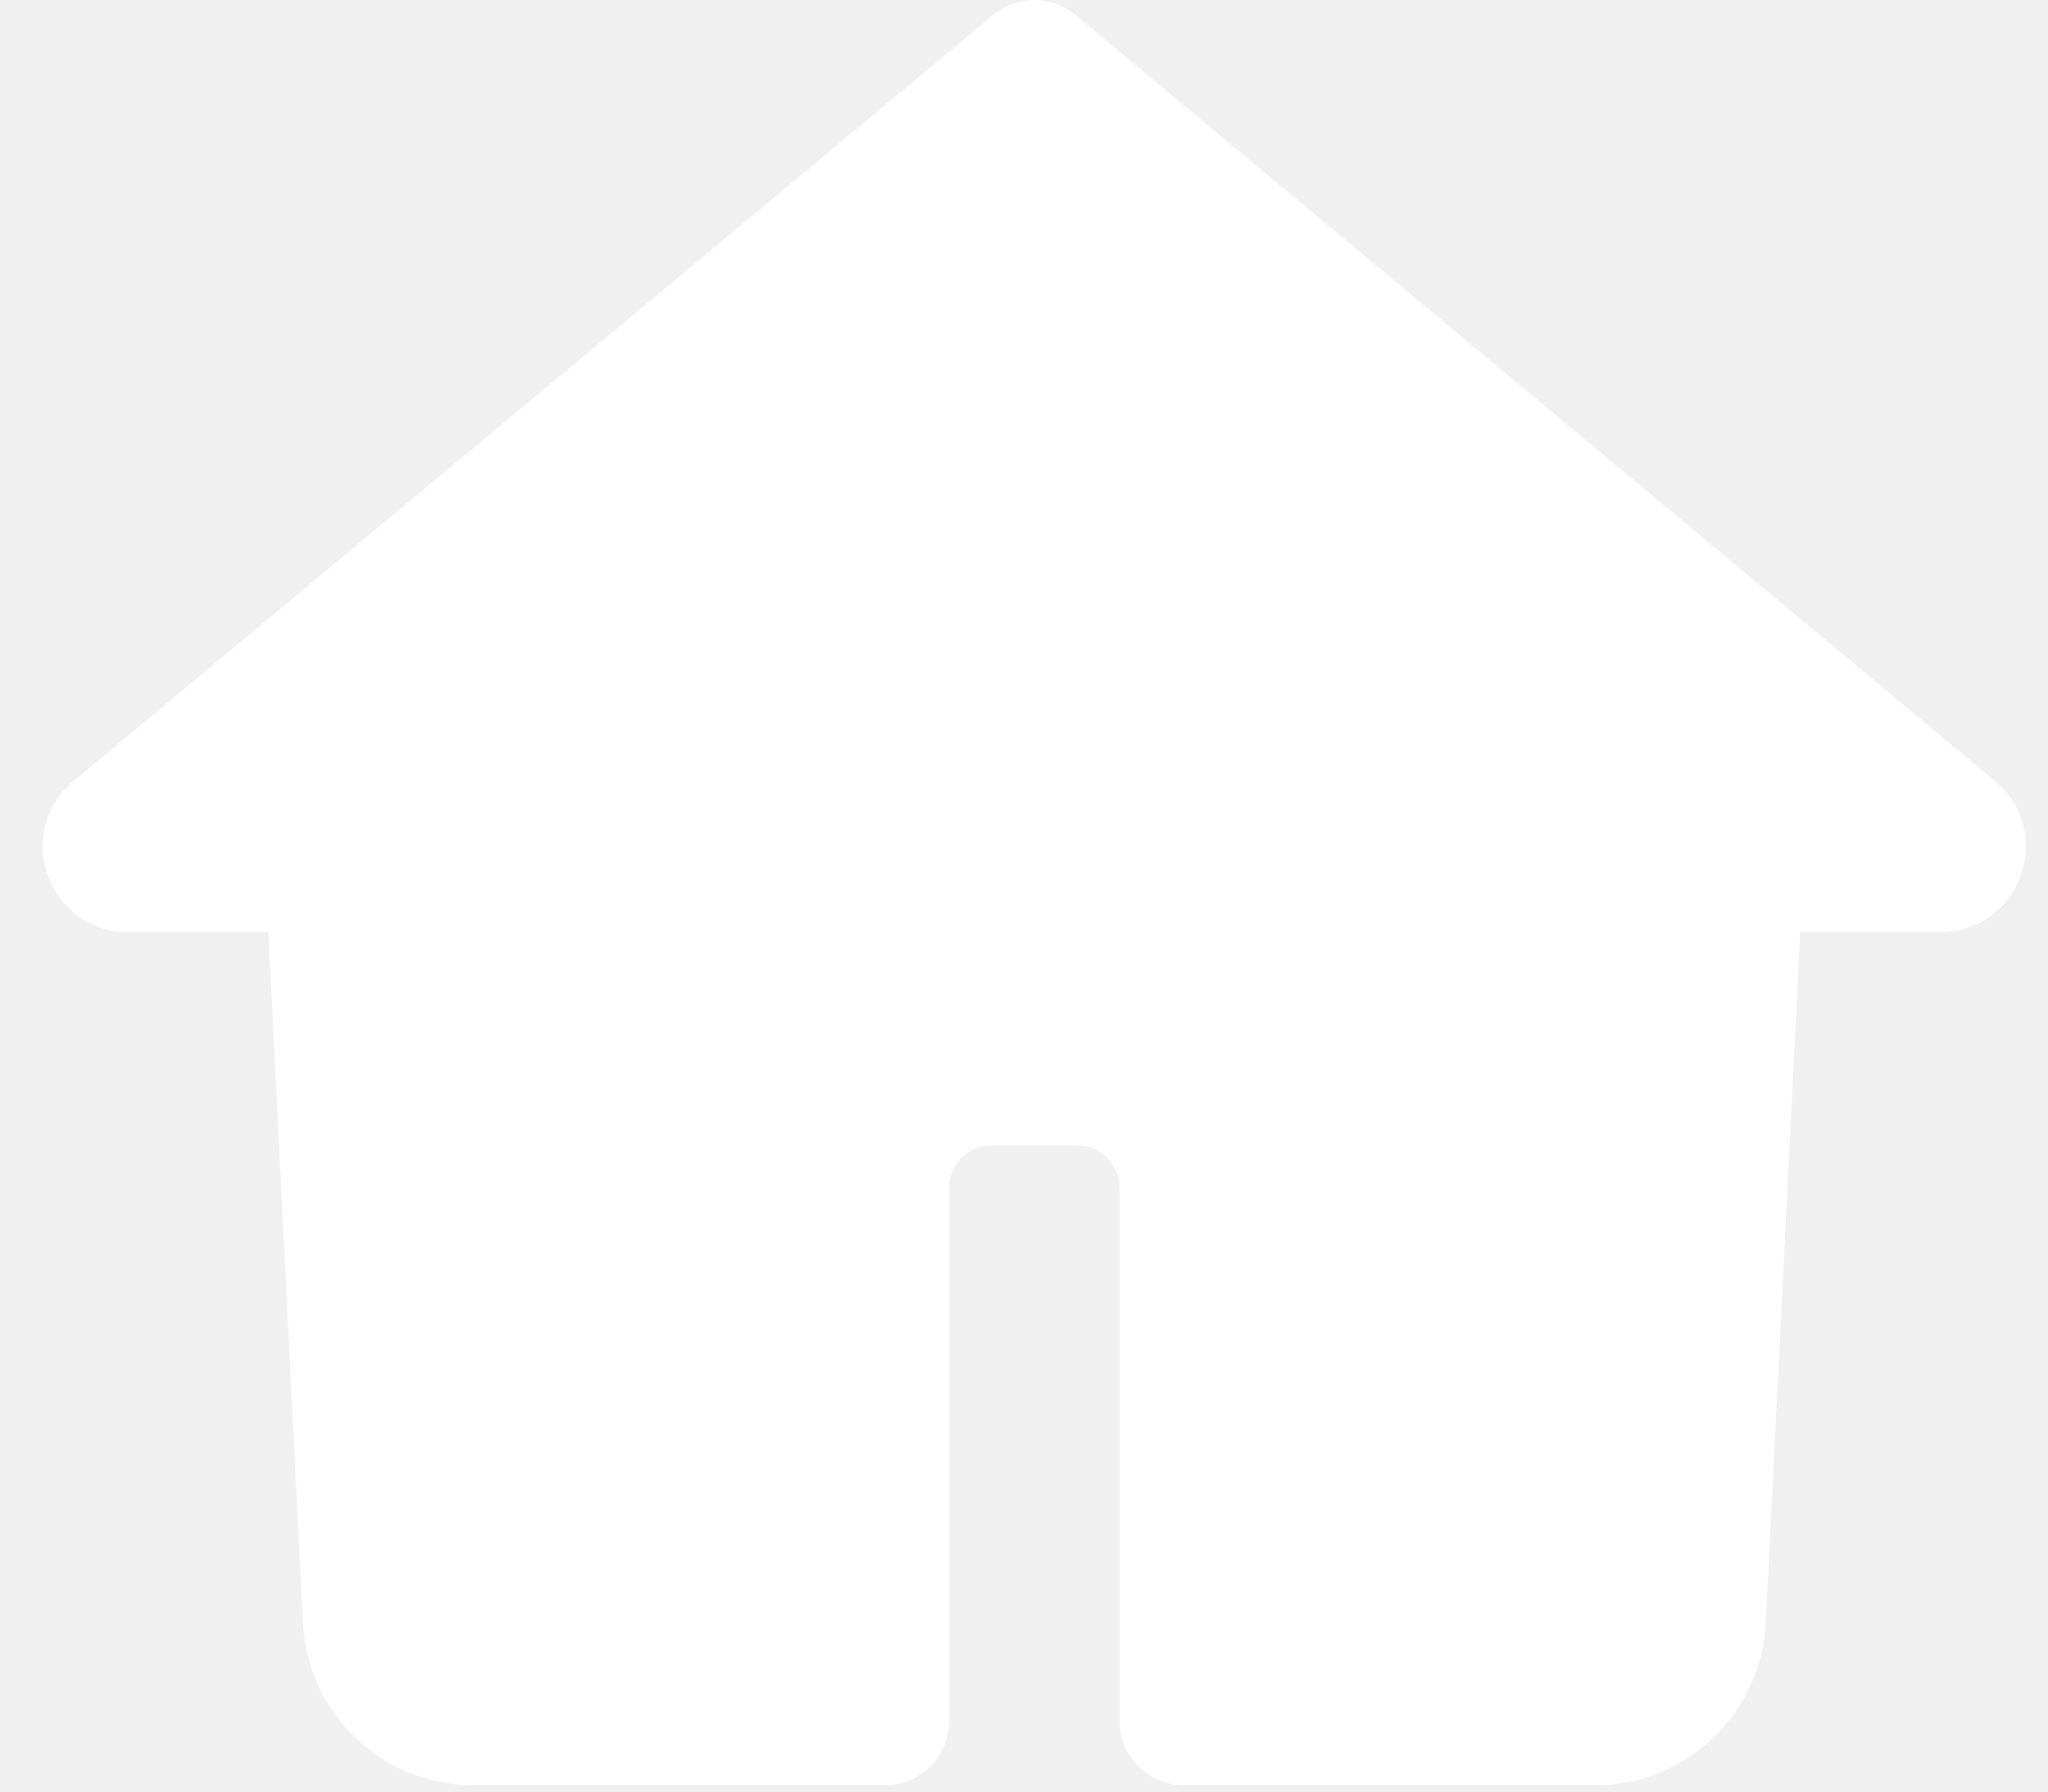
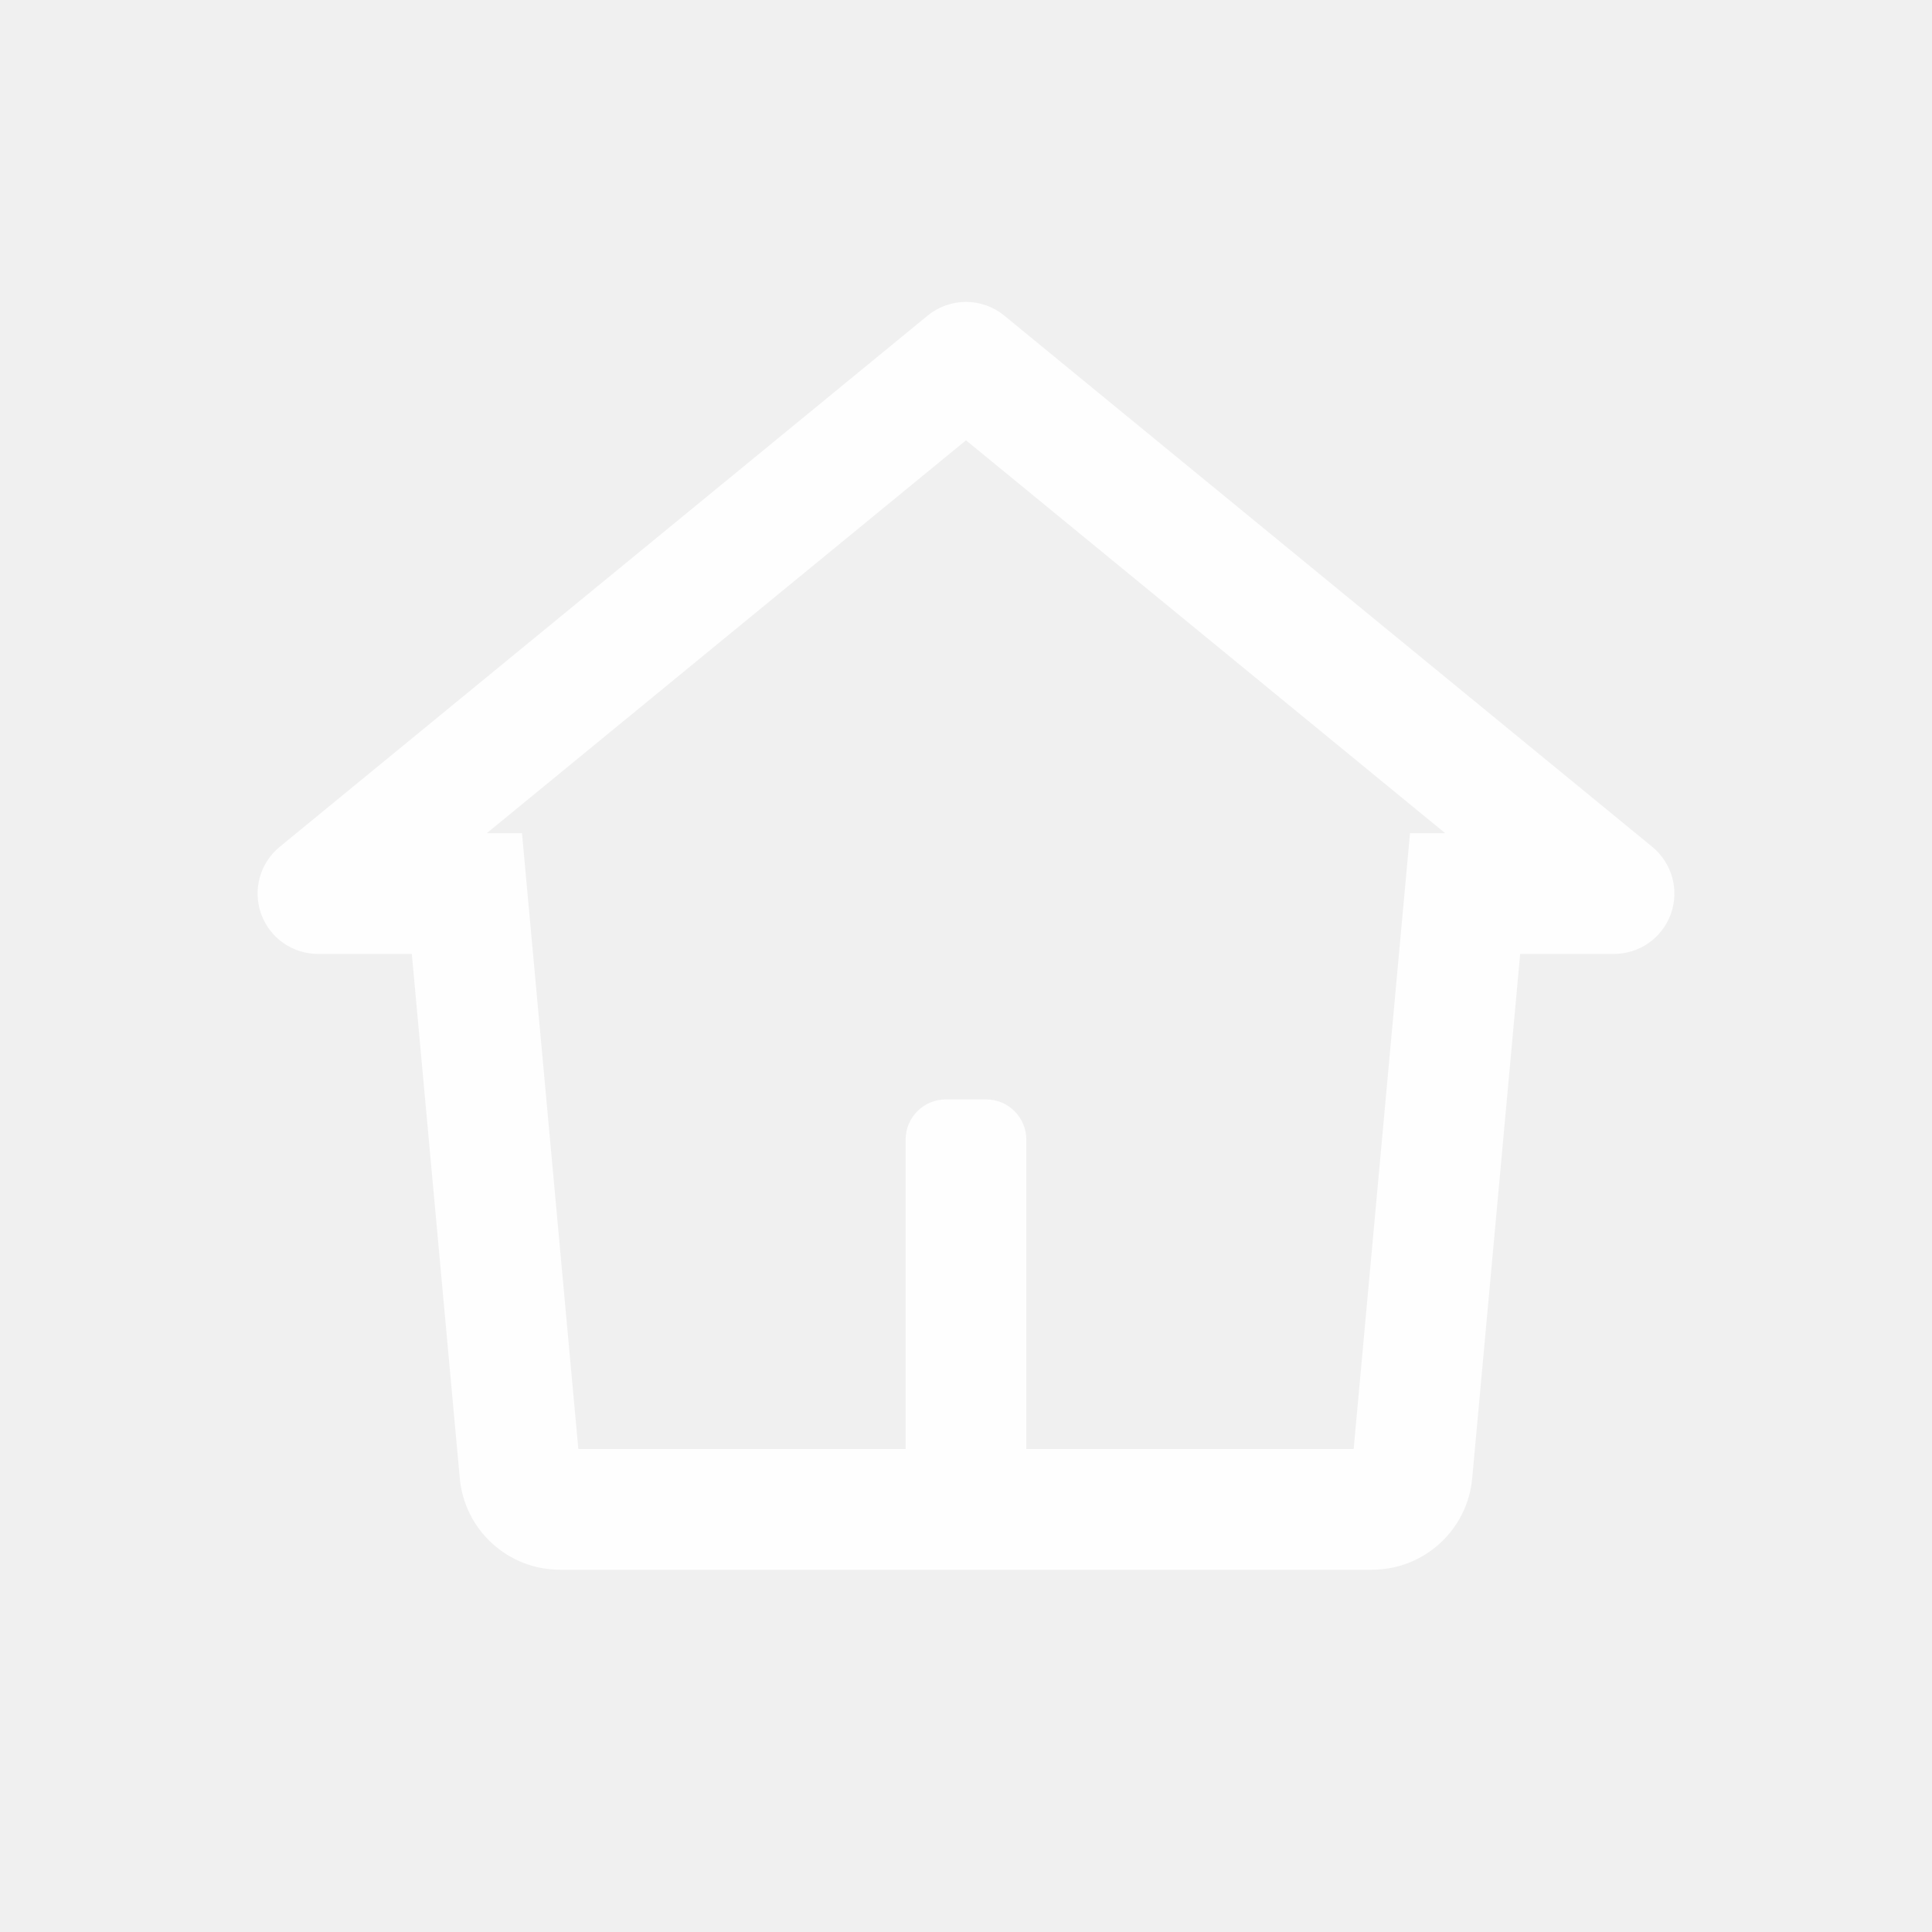
- <svg xmlns="http://www.w3.org/2000/svg" width="24" height="21" viewBox="0 0 24 21" fill="none">
-   <path fill-rule="evenodd" clip-rule="evenodd" d="M12.601 0.174C12.323 -0.058 11.919 -0.058 11.641 0.174L0.862 9.156C0.143 9.755 0.567 10.925 1.502 10.925H3.145L3.55 19.024C3.604 20.089 4.482 20.925 5.548 20.925H10.371C10.785 20.925 11.121 20.589 11.121 20.175V13.925C11.121 13.648 11.345 13.425 11.621 13.425H12.621C12.897 13.425 13.121 13.648 13.121 13.925V20.175C13.121 20.589 13.457 20.925 13.871 20.925H18.694C19.76 20.925 20.638 20.089 20.692 19.024L21.097 10.925H22.74C23.675 10.925 24.099 9.755 23.38 9.156L12.601 0.174Z" fill="white" />
+ <svg xmlns="http://www.w3.org/2000/svg" width="32" data-e2e="" height="32" viewBox="0 0 48 48" fill="rgba(255, 255, 255, .9)">
+   <path fill-rule="evenodd" clip-rule="evenodd" d="M23.048 7.84C23.601 7.387 24.398 7.387 24.95 7.84L41.051 21.04C41.541 21.442 41.726 22.108 41.513 22.705C41.299 23.302 40.734 23.7 40.1 23.7H37.769L36.577 36.728C36.459 38.015 35.38 39 34.087 39H13.913C12.62 39 11.541 38.015 11.423 36.728L10.231 23.7H7.899C7.266 23.7 6.7 23.302 6.487 22.705C6.274 22.108 6.458 21.442 6.948 21.04L23.048 7.84ZM24 10.94L12.095 20.7H12.969L14.369 36H22.499V28.314C22.499 27.762 22.947 27.314 23.499 27.314H24.499C25.052 27.314 25.499 27.762 25.499 28.314V36H33.631L35.031 20.7H35.904L24 10.94Z" />
</svg>
